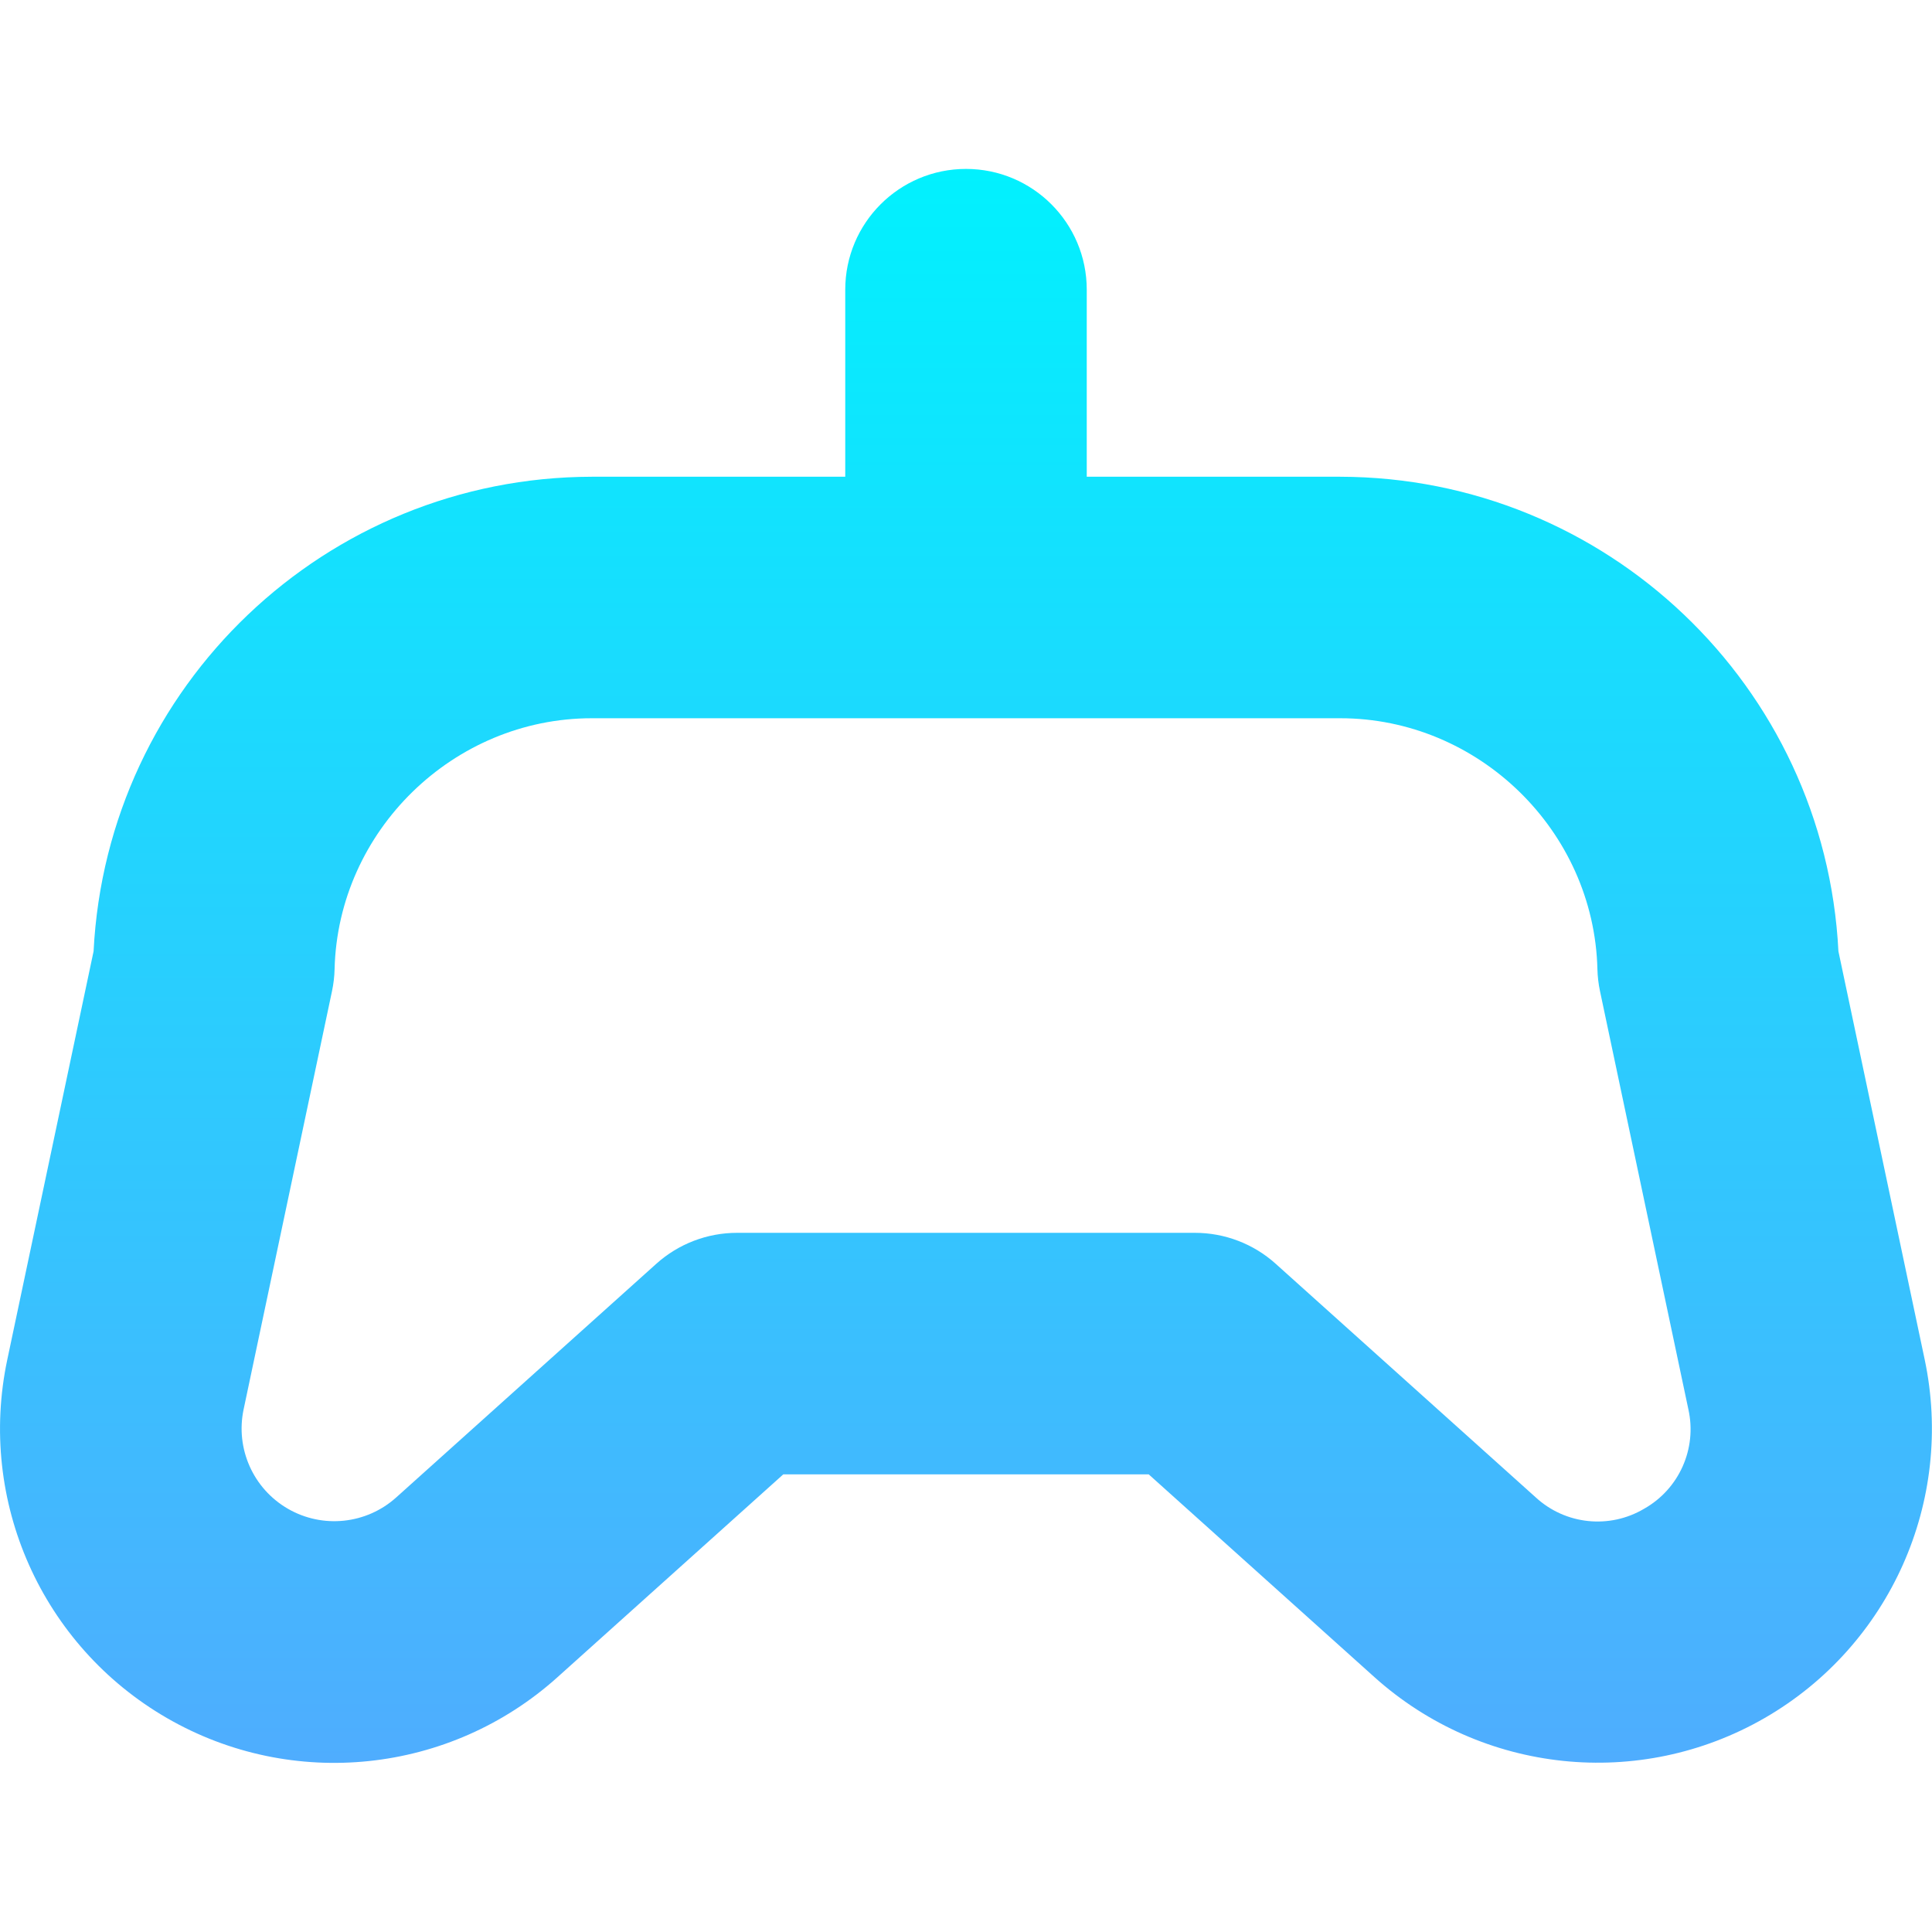
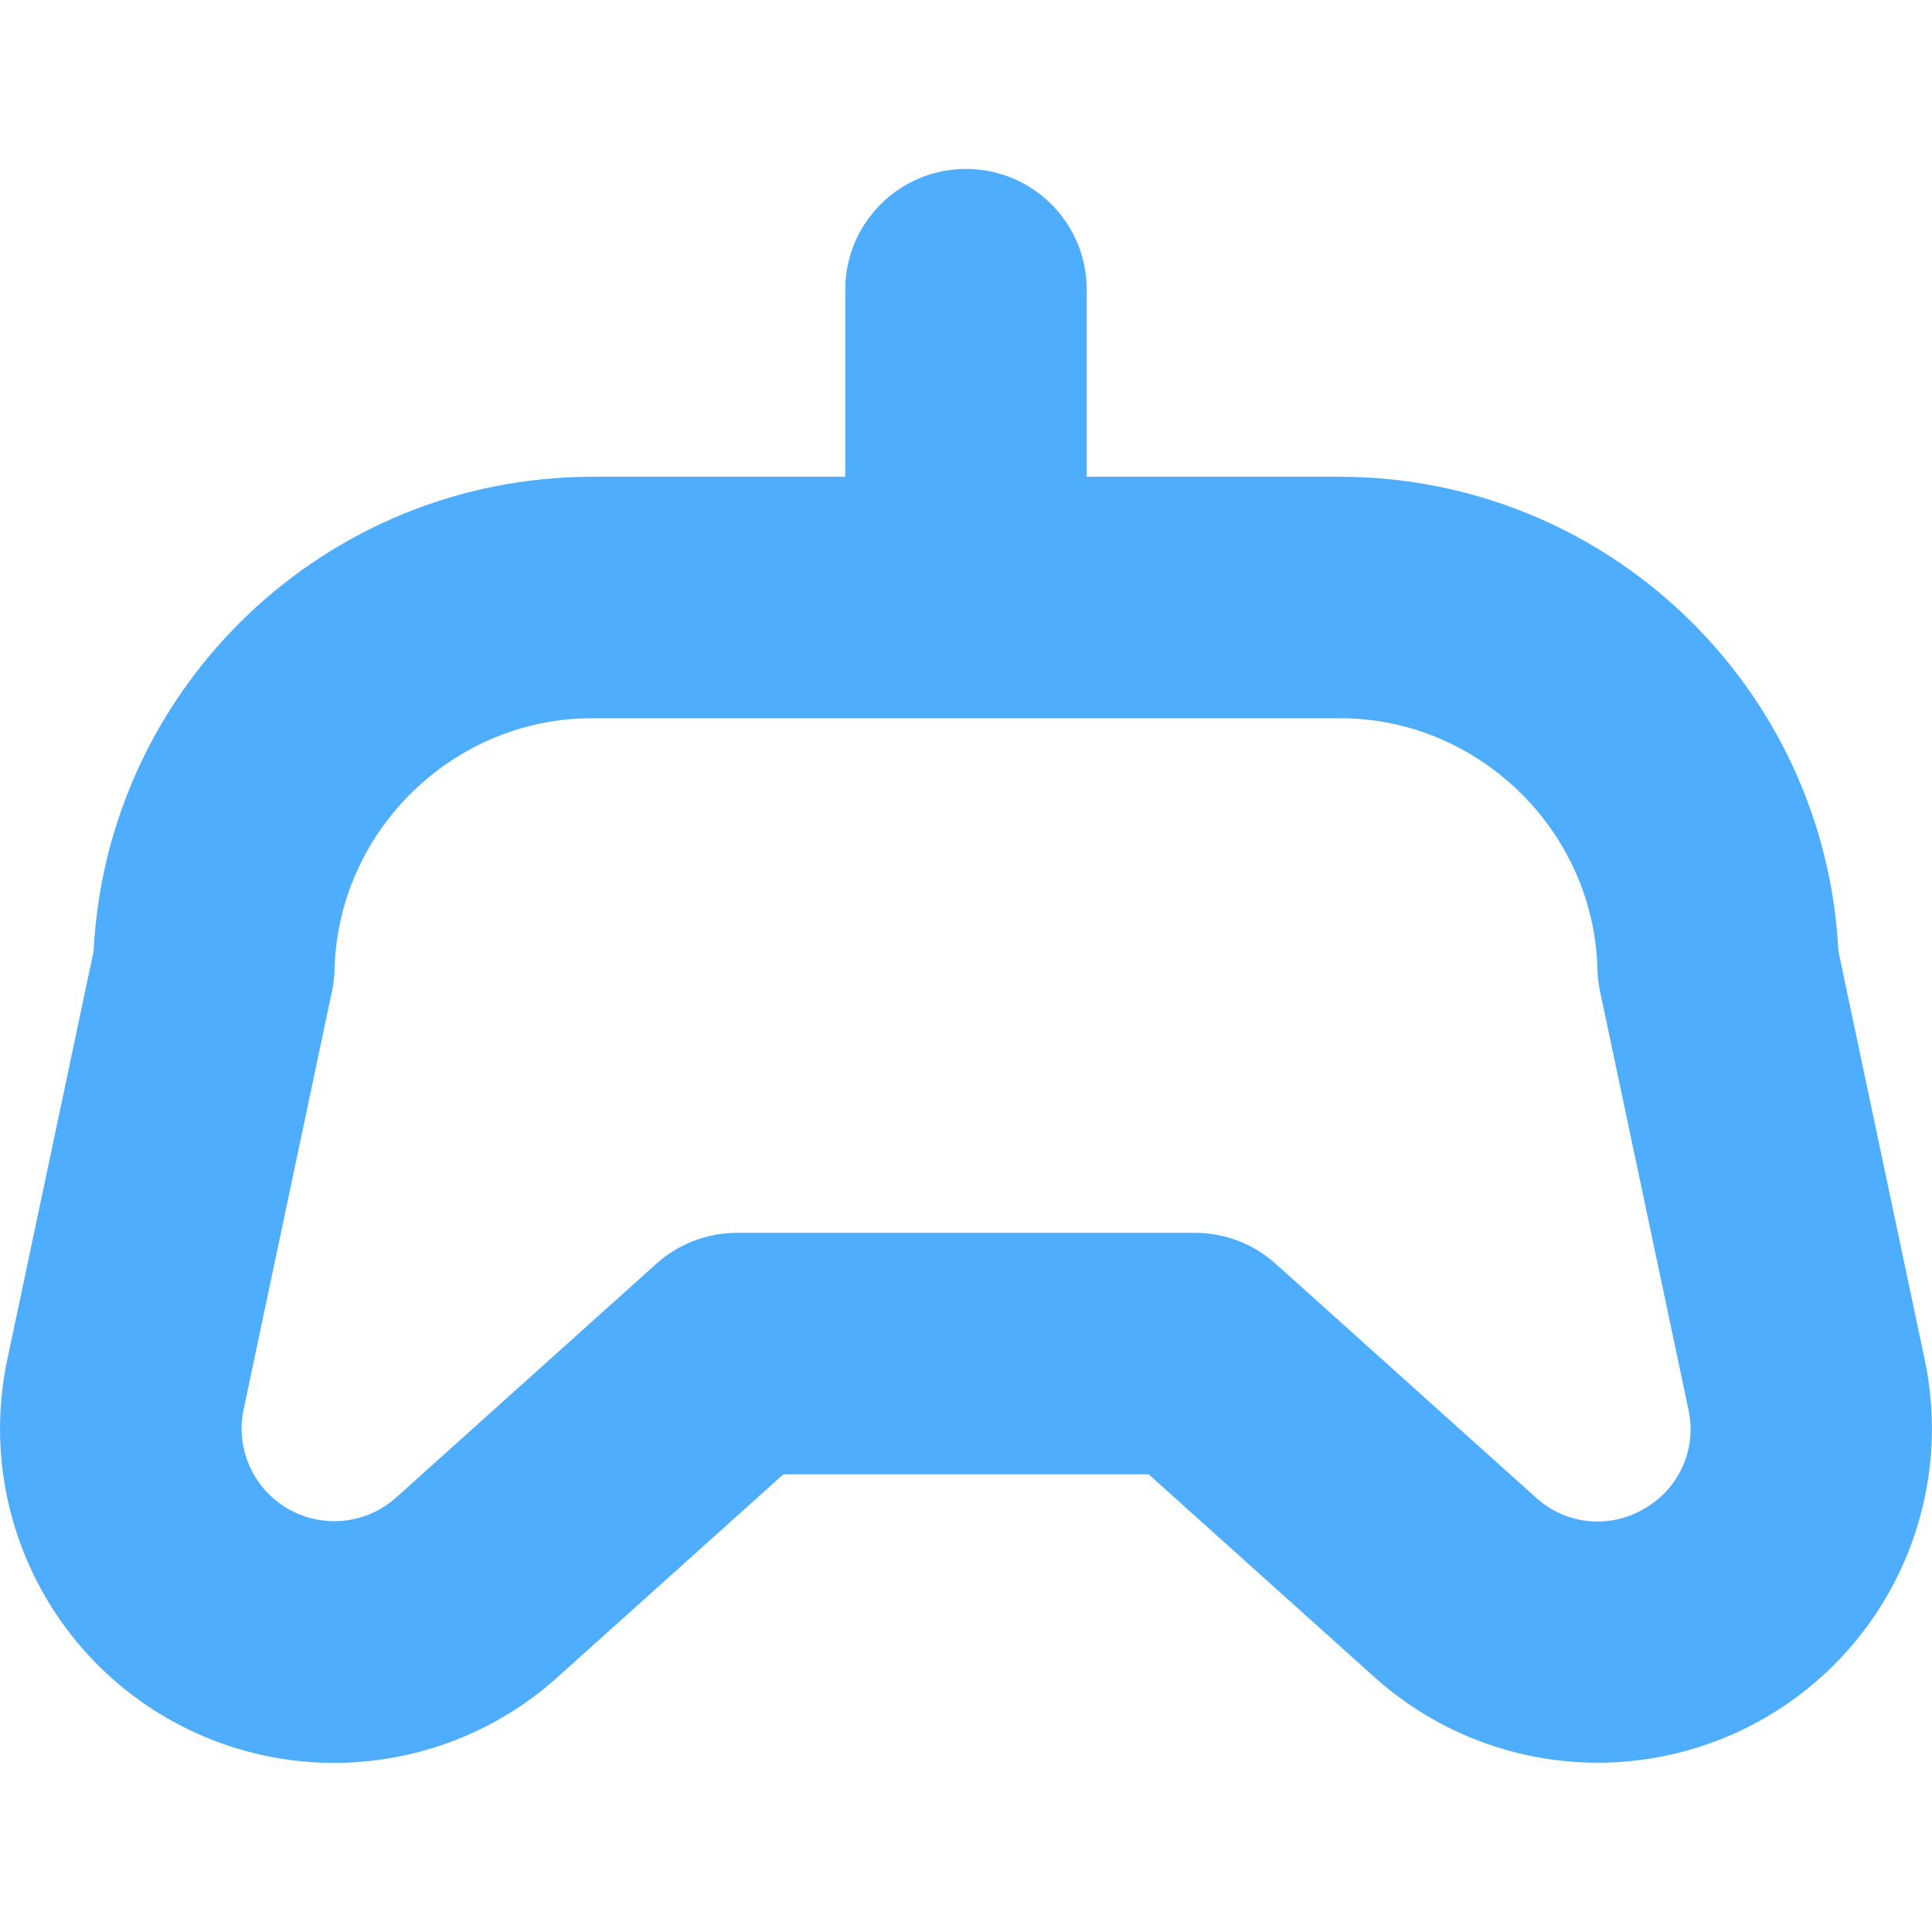
<svg xmlns="http://www.w3.org/2000/svg" id="Layer_1" height="512" viewBox="0 0 512 512" width="512" data-name="Layer 1">
  <linearGradient id="linear-gradient" gradientUnits="userSpaceOnUse" x1="256" x2="256" y1="44.767" y2="467.18">
-     <stop offset="0" stop-color="#01f1fe" />
    <stop offset="1" stop-color="#4fadfe" />
  </linearGradient>
  <path d="m510.058 360.268-22.858-108.168a132.447 132.447 0 0 0 -132.035-125.759h-67.165v-49.574a32 32 0 0 0 -64 0v49.574h-67.165a132.447 132.447 0 0 0 -132.035 125.759l-22.858 108.167a88.528 88.528 0 0 0 145.819 84.189l59.825-53.742h96.828l59.826 53.742a88.554 88.554 0 0 0 145.818-84.188zm-74.364 39.575a24.193 24.193 0 0 1 -28.685-3l-68.948-61.937a32 32 0 0 0 -21.385-8.194h-121.353a32.007 32.007 0 0 0 -21.385 8.194l-68.946 61.937a24.554 24.554 0 0 1 -40.432-23.343l23.428-110.852a31.983 31.983 0 0 0 .681-5.826c.906-36.658 31.485-66.481 68.166-66.481h198.33c36.681 0 67.26 29.823 68.166 66.479a31.994 31.994 0 0 0 .681 5.827l23.428 110.853a24.191 24.191 0 0 1 -11.746 26.343z" fill="url(#linear-gradient)" />
</svg>
